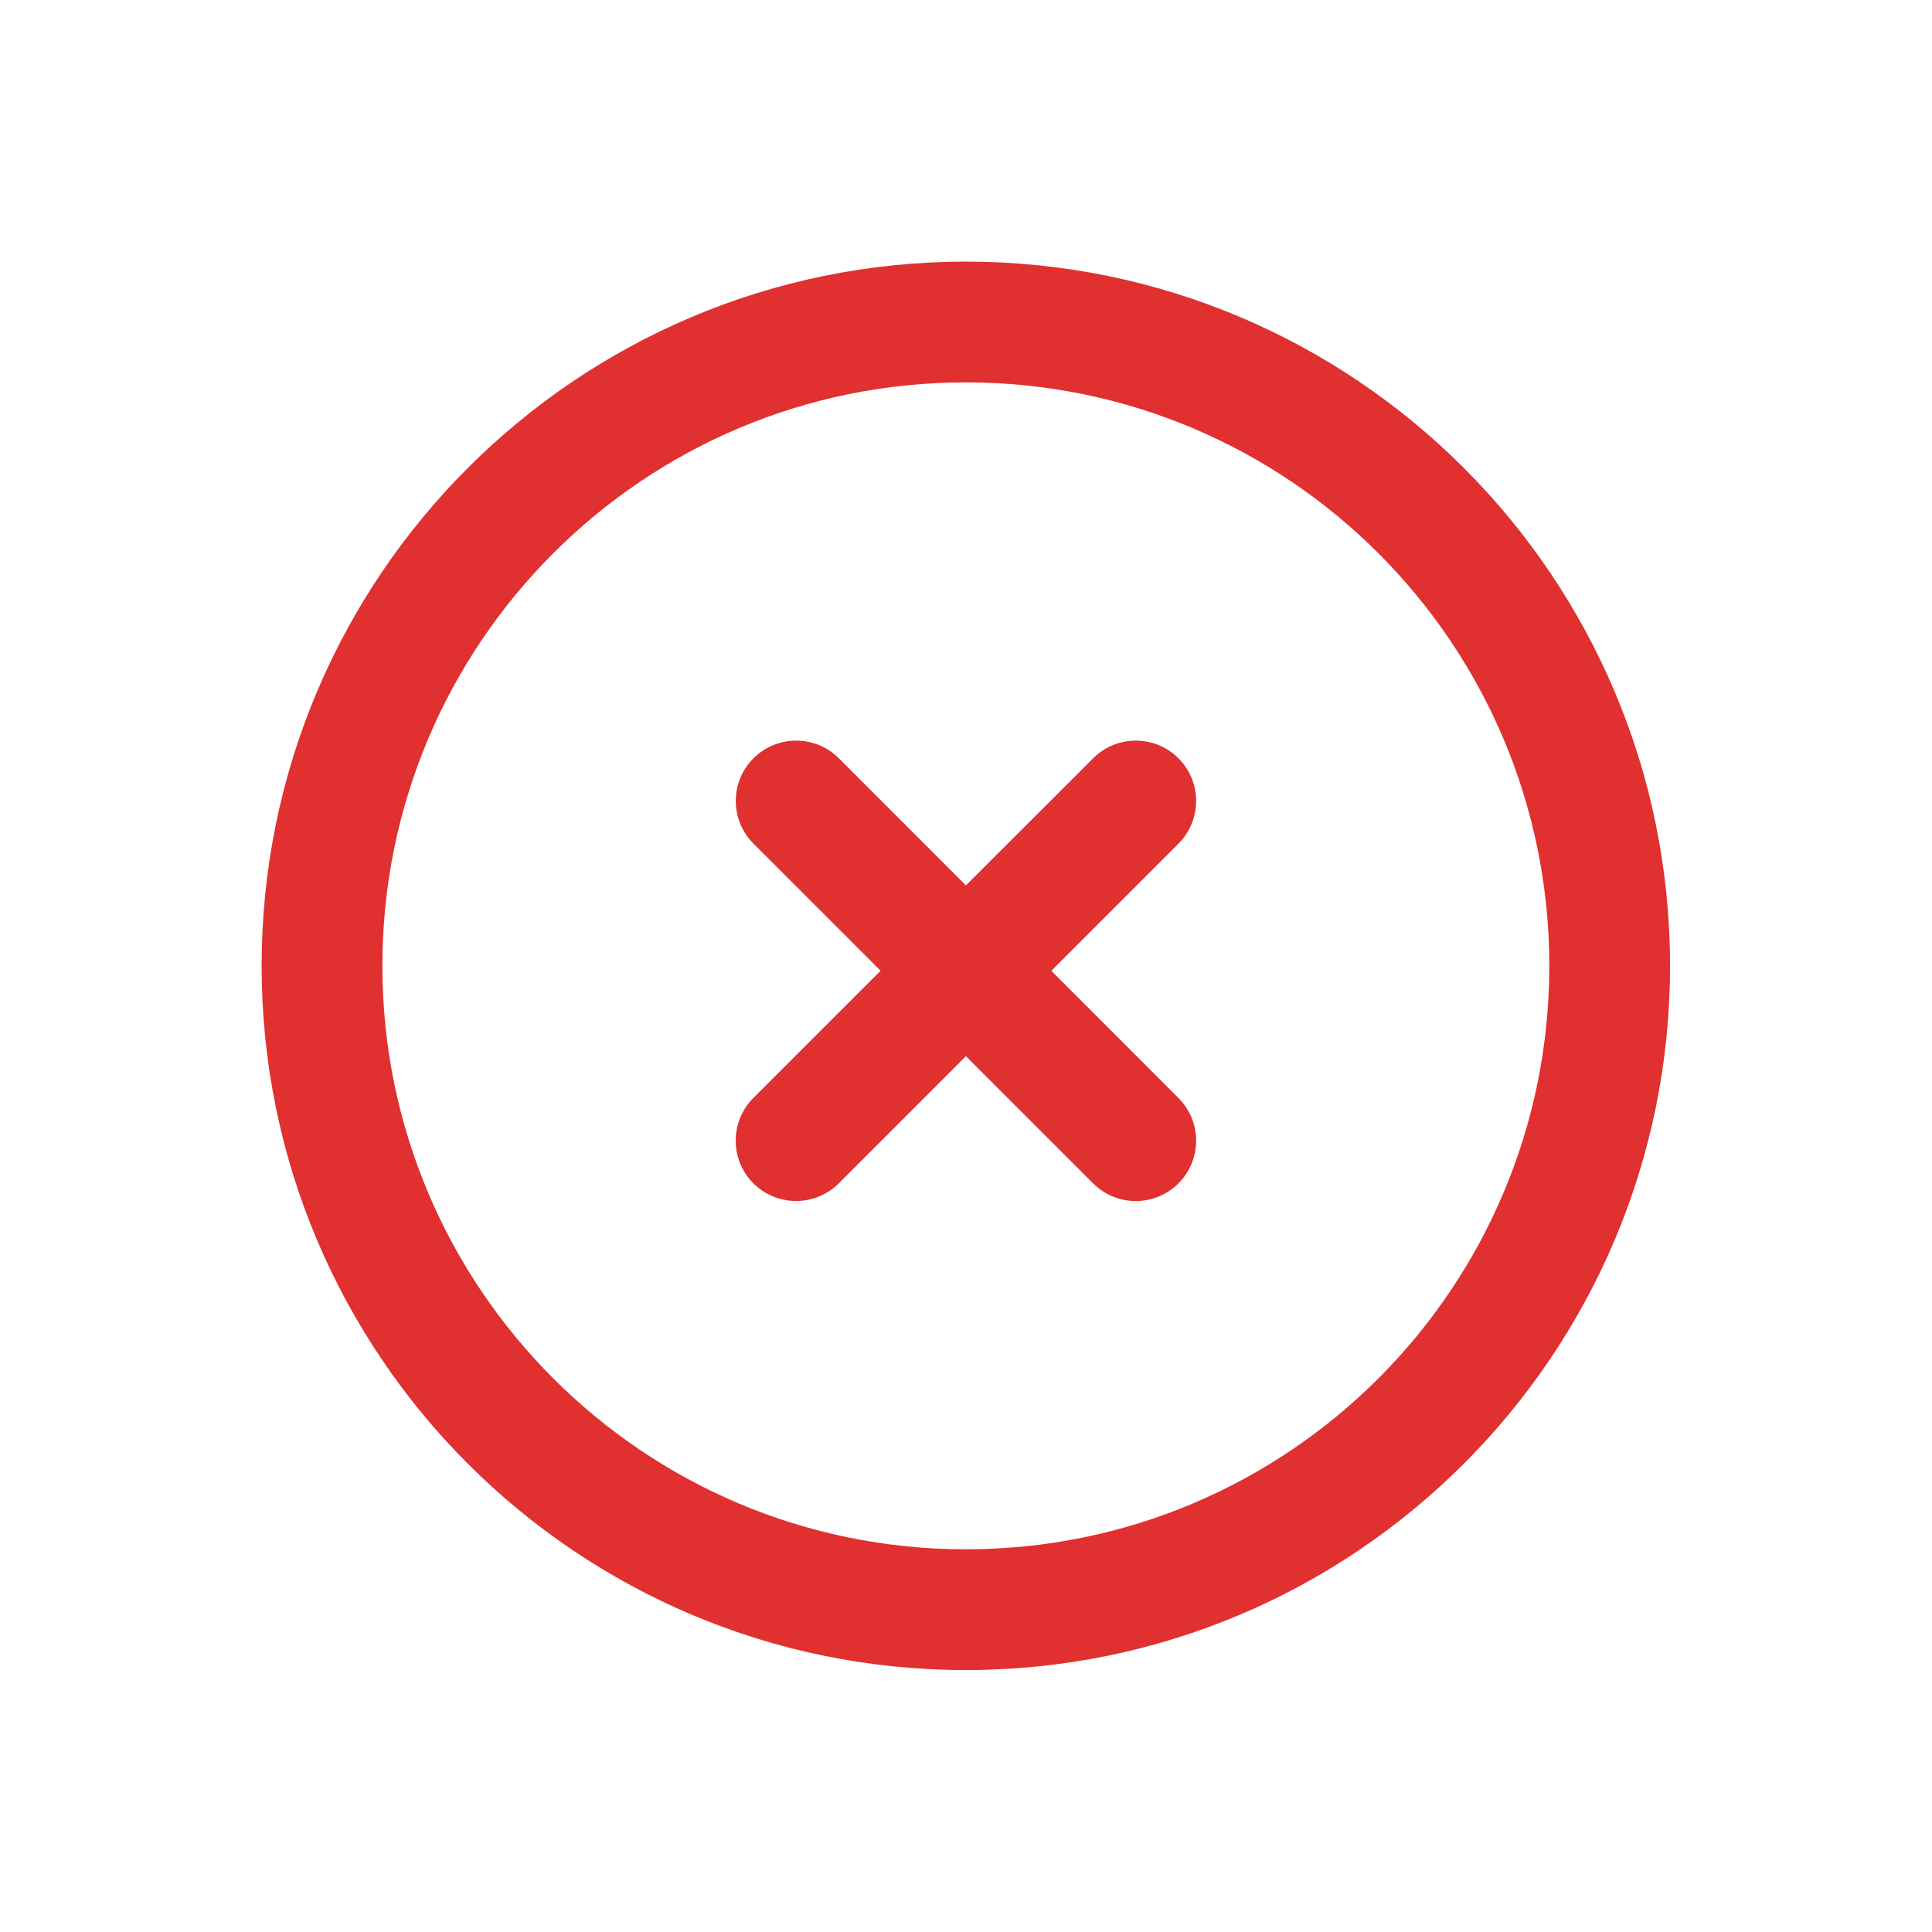
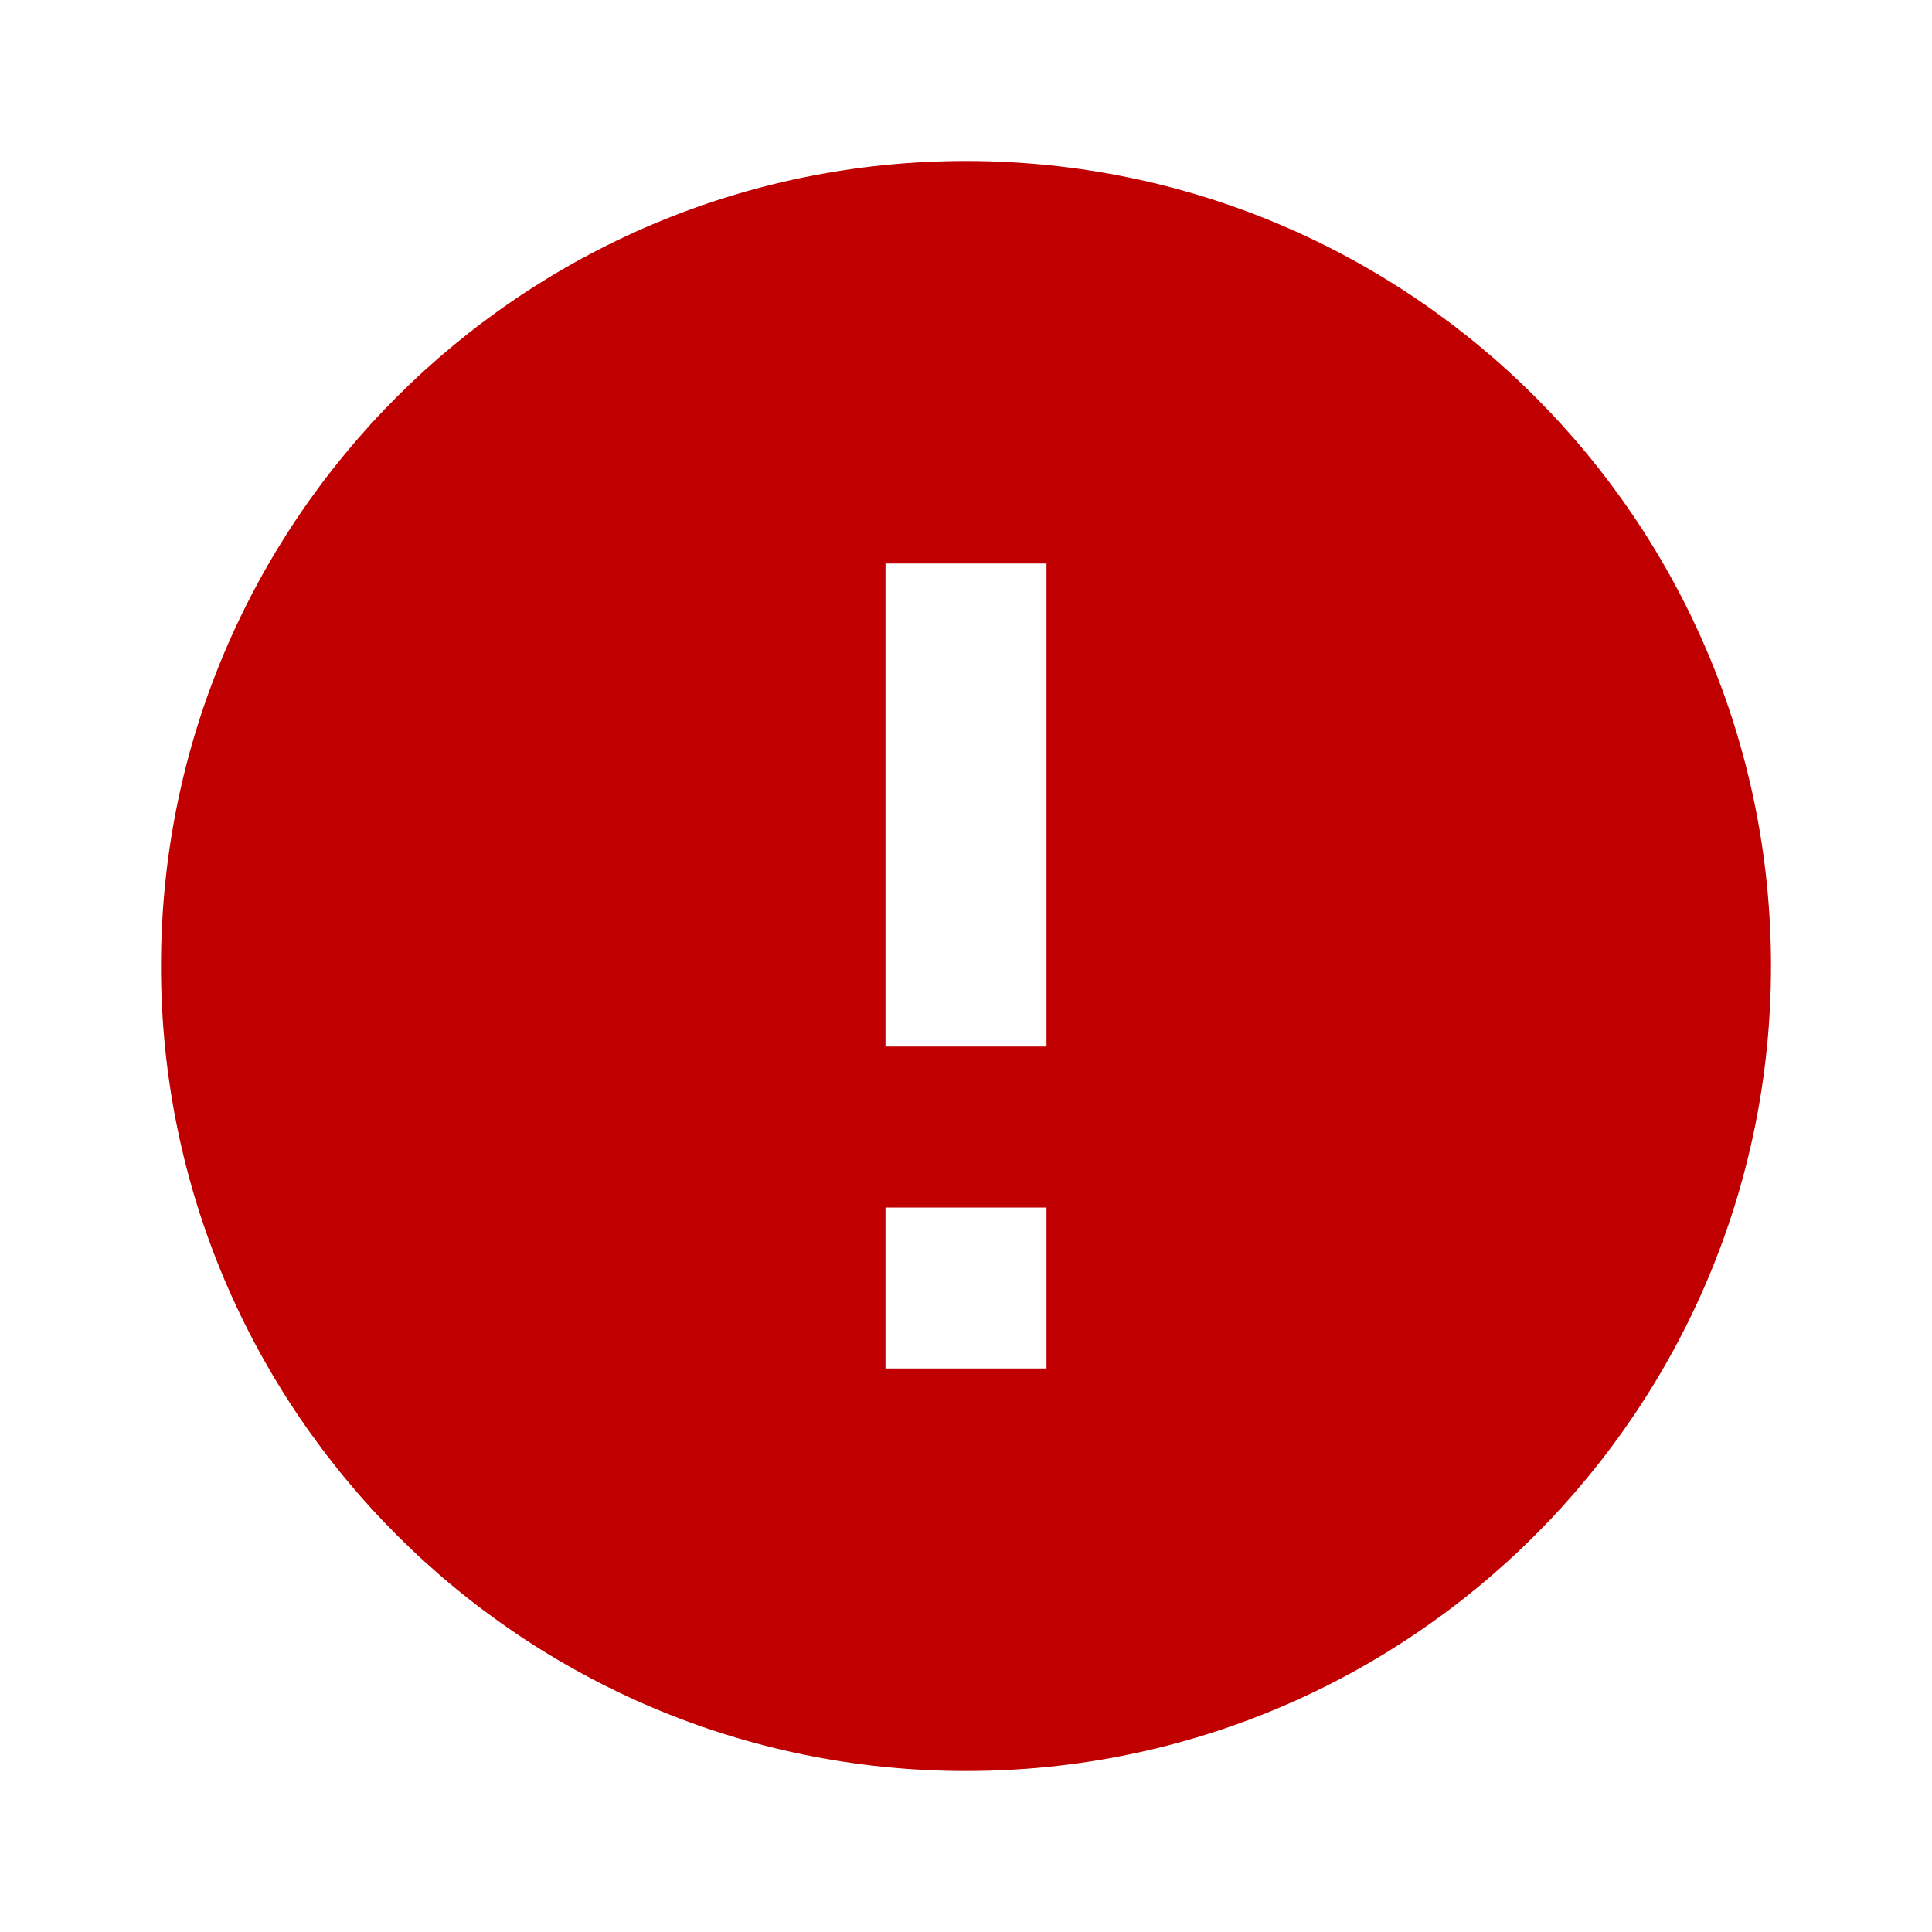
- <svg xmlns="http://www.w3.org/2000/svg" width="24" height="24" viewBox="0 0 24 24" fill="none">
-   <path fill-rule="evenodd" clip-rule="evenodd" d="M11.998 4.75C7.995 4.75 4.75 7.995 4.75 11.998C4.75 16.001 7.995 19.246 11.998 19.246C16.001 19.246 19.246 16.001 19.246 11.998C19.246 7.995 16.001 4.75 11.998 4.75ZM3.25 11.998C3.25 7.167 7.167 3.25 11.998 3.25C16.829 3.25 20.746 7.167 20.746 11.998C20.746 16.829 16.829 20.746 11.998 20.746C7.167 20.746 3.25 16.829 3.25 11.998Z" fill="#E03030" />
-   <path fill-rule="evenodd" clip-rule="evenodd" d="M14.639 9.42C14.932 9.713 14.932 10.187 14.639 10.48L13.06 12.06L14.639 13.64C14.932 13.933 14.932 14.408 14.639 14.7C14.346 14.993 13.871 14.993 13.579 14.7L11.999 13.12L10.42 14.7C10.127 14.992 9.652 14.992 9.359 14.7C9.066 14.407 9.066 13.932 9.359 13.639L10.939 12.059L9.36 10.48C9.067 10.187 9.067 9.712 9.36 9.42C9.653 9.127 10.128 9.127 10.421 9.42L11.999 10.999L13.579 9.42C13.871 9.127 14.346 9.127 14.639 9.42Z" fill="#E03030" />
+ <svg xmlns="http://www.w3.org/2000/svg" width="24" height="24" viewBox="0 0 24 24" fill="#C00000">
+   <path d="M12 2C6.48 2 2 6.48 2 12s4.48 10 10 10 10-4.48 10-10S17.52 2 12 2zm1 15h-2v-2h2v2zm0-4h-2V7h2v6z" />
</svg>
